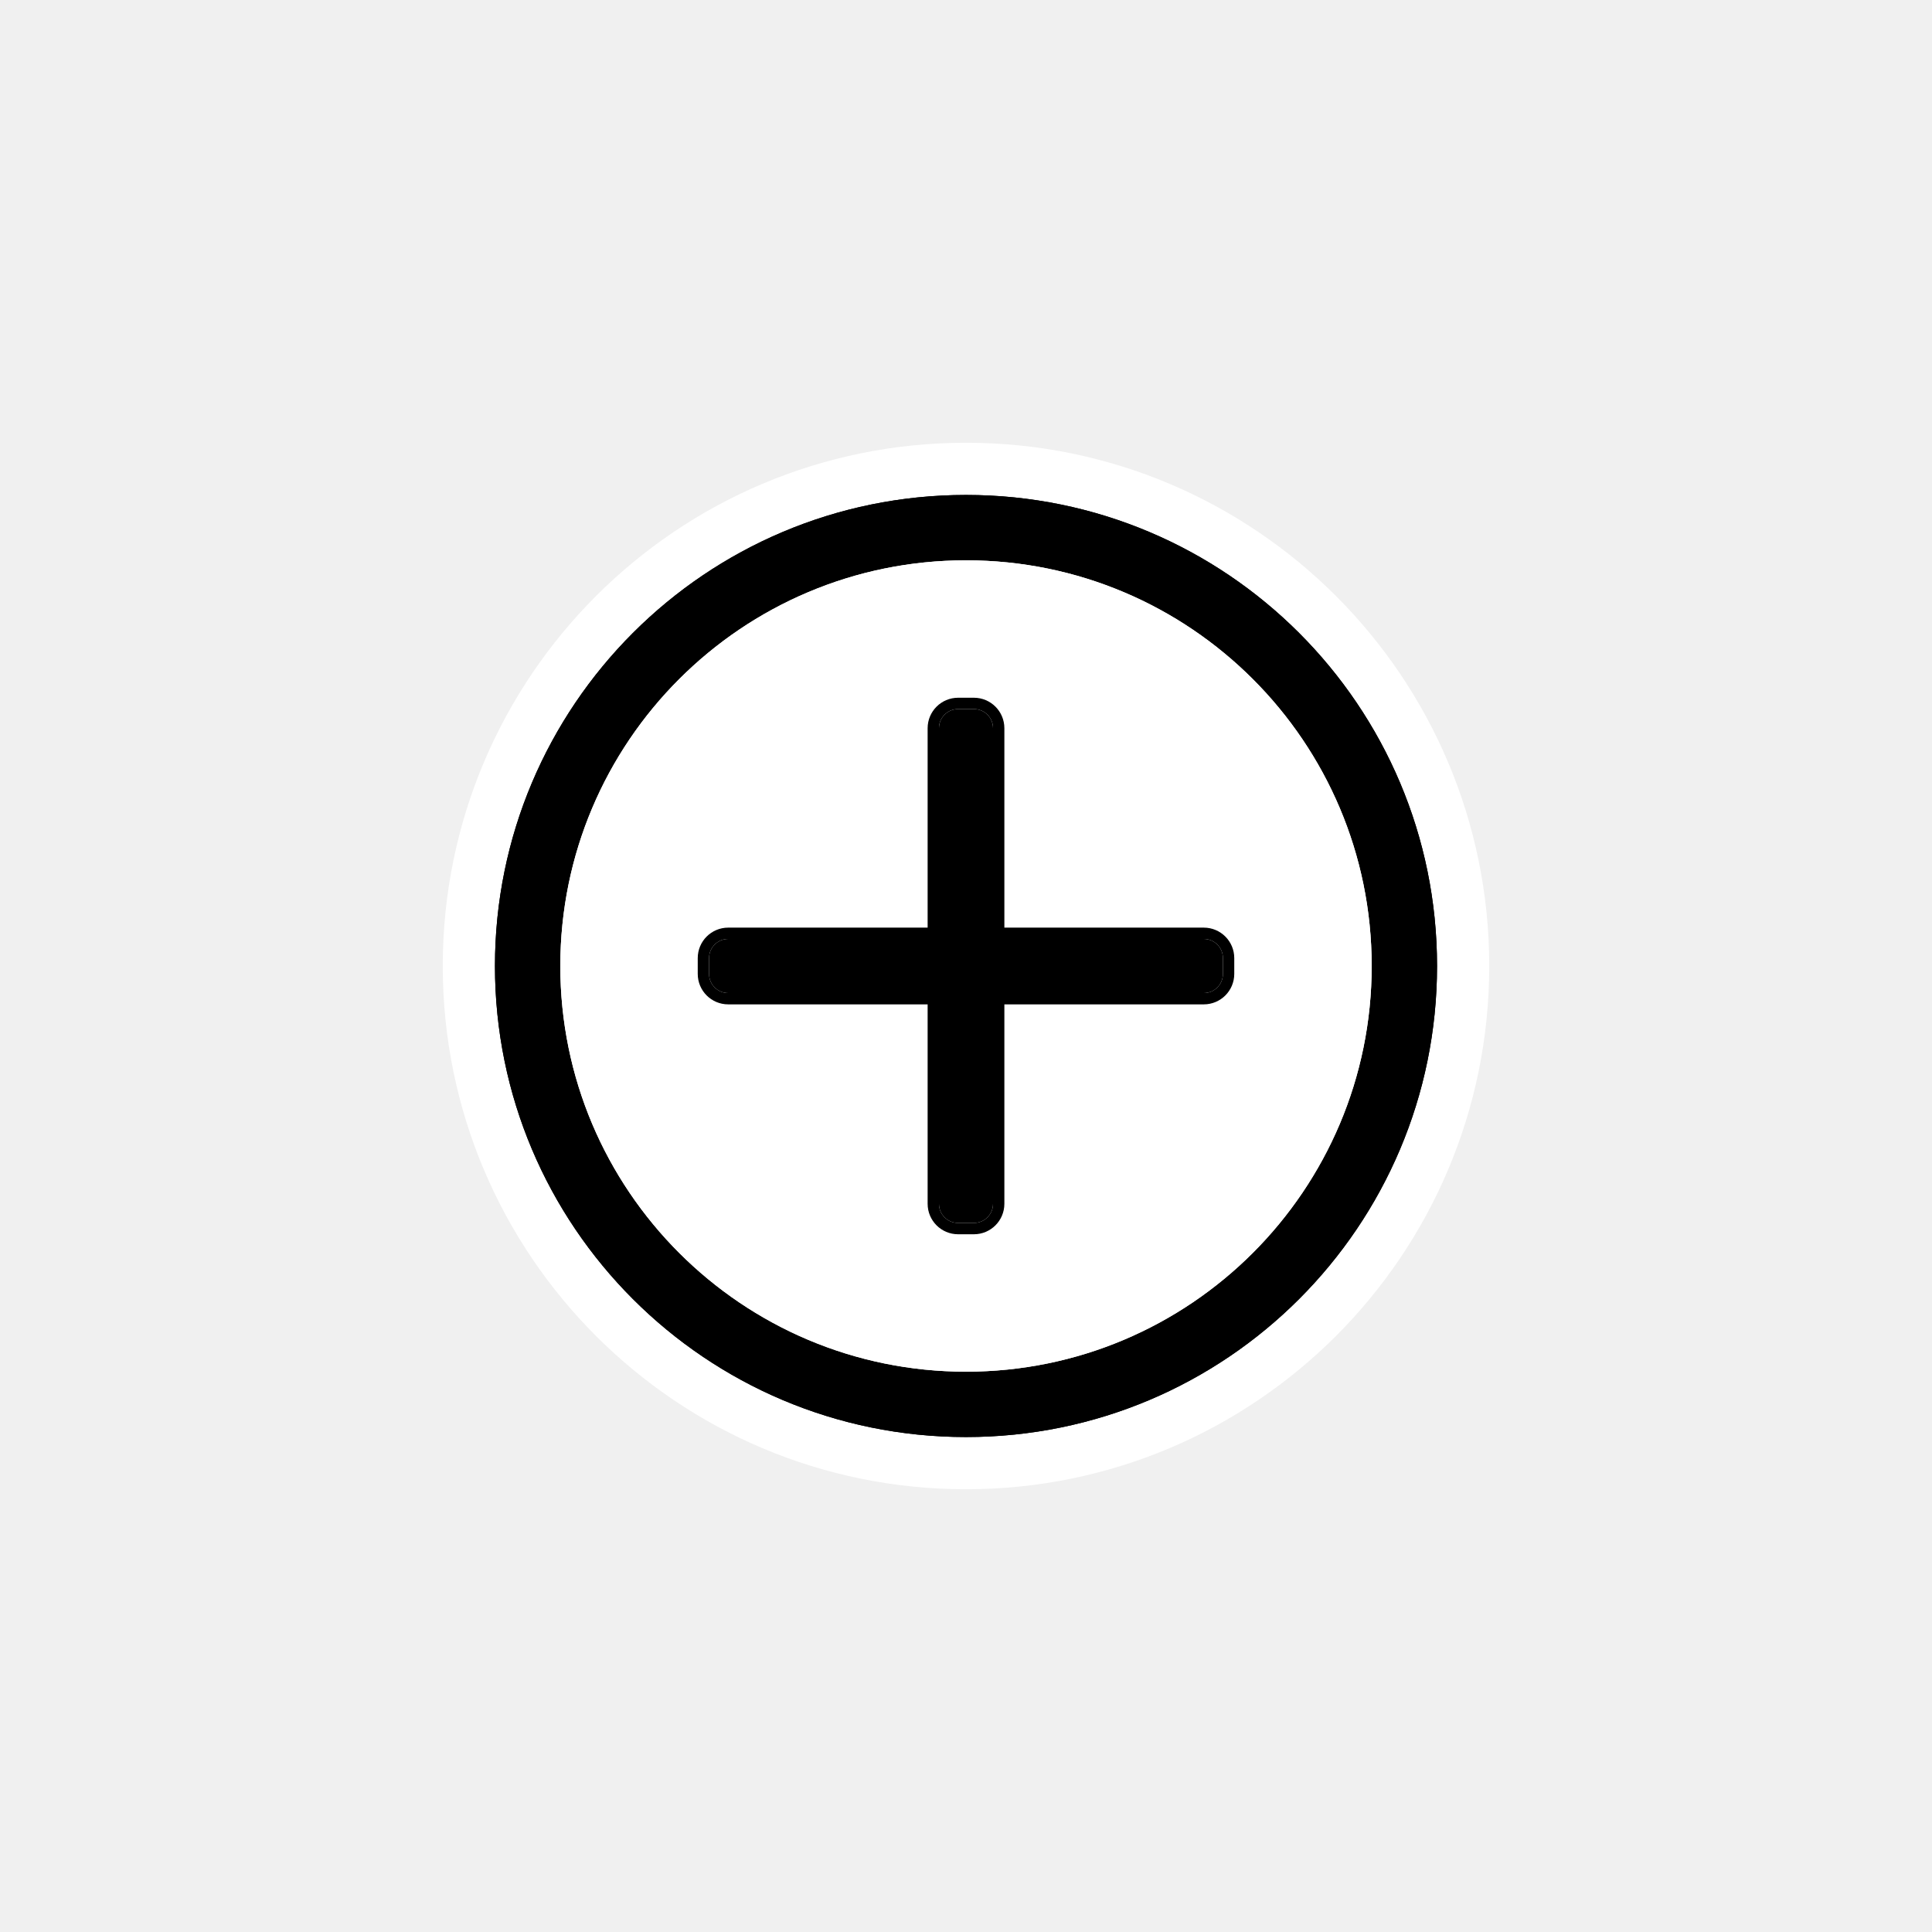
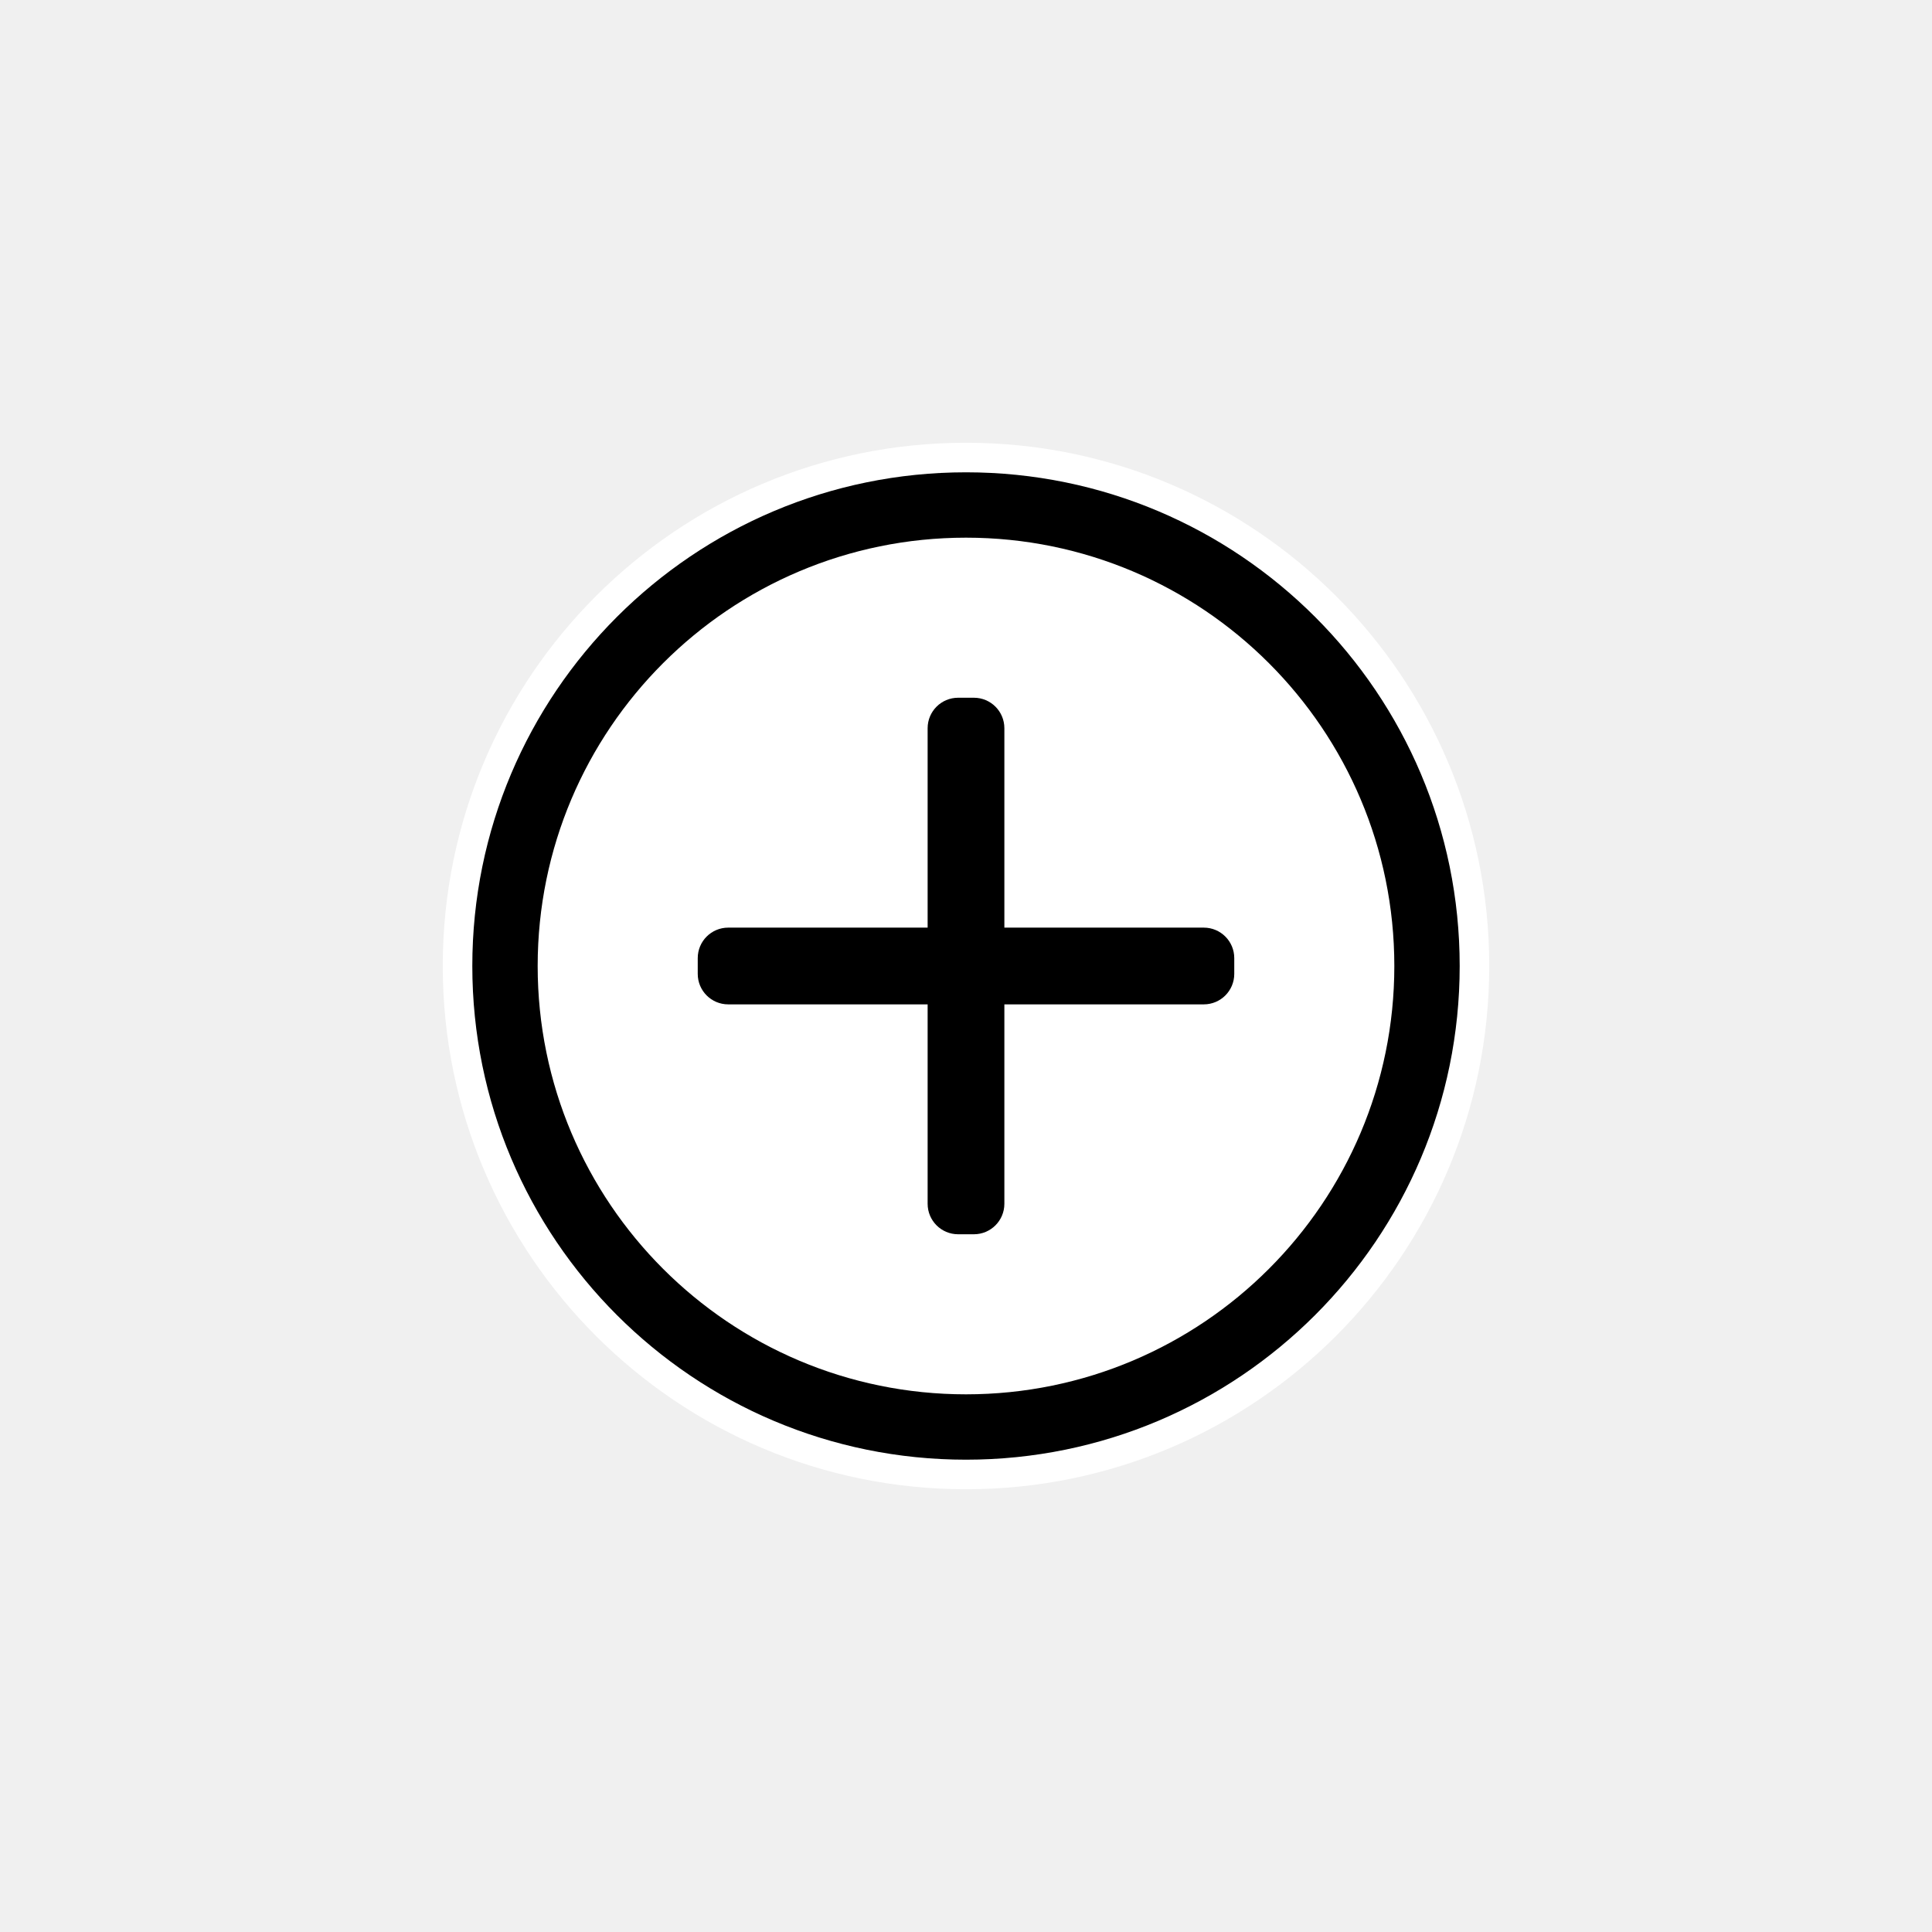
- <svg xmlns="http://www.w3.org/2000/svg" width="128pt" height="128pt" style="isolation:isolate" viewBox="0 0 128 128">
+ <svg xmlns="http://www.w3.org/2000/svg" width="128pt" height="128pt" viewBox="0 0 128 128">
  <defs>
    <clipPath id="e">
      <rect width="128" height="128" />
    </clipPath>
  </defs>
  <g clip-path="url(#e)">
    <clipPath id="f">
      <rect width="128" height="128" fill="#fff" />
    </clipPath>
    <g clip-path="url(#f)">
      <circle cx="64" cy="64" r="34.666" fill="#fff" vector-effect="non-scaling-stroke" />
-       <mask id="b">
-         <circle cx="64" cy="64" r="31.208" fill="#fff" vector-effect="non-scaling-stroke" />
-       </mask>
      <circle cx="64" cy="64" r="31.208" mask="url(#b)" stroke="#000" stroke-width="4" vector-effect="non-scaling-stroke" />
      <circle cx="64" cy="64" r="31.208" vector-effect="non-scaling-stroke" />
-       <mask id="a">
-         <circle cx="64" cy="64" r="26.878" fill="#fff" vector-effect="non-scaling-stroke" />
-       </mask>
      <circle cx="64" cy="64" r="26.878" fill="#fff" mask="url(#a)" stroke="#fff" stroke-width="4" vector-effect="non-scaling-stroke" />
      <circle cx="64" cy="64" r="26.878" fill="#fff" vector-effect="non-scaling-stroke" />
      <path d="m48.244 62.208h31.512c0.699 0 1.267 0.568 1.267 1.267v1.05c0 0.699-0.568 1.267-1.267 1.267h-31.512c-0.699 0-1.267-0.568-1.267-1.267v-1.05c0-0.699 0.568-1.267 1.267-1.267z" />
-       <mask id="d" x="-200%" y="-200%" width="400%" height="400%">
-         <rect x="-200%" y="-200%" width="400%" height="400%" fill="#fff" />
-         <path d="m48.244 62.208h31.512c0.699 0 1.267 0.568 1.267 1.267v1.05c0 0.699-0.568 1.267-1.267 1.267h-31.512c-0.699 0-1.267-0.568-1.267-1.267v-1.05c0-0.699 0.568-1.267 1.267-1.267z" />
-       </mask>
-       <path d="m48.244 62.208h31.512c0.699 0 1.267 0.568 1.267 1.267v1.05c0 0.699-0.568 1.267-1.267 1.267h-31.512c-0.699 0-1.267-0.568-1.267-1.267v-1.05c0-0.699 0.568-1.267 1.267-1.267z" fill="none" mask="url(#d)" stroke="#000" stroke-linecap="square" stroke-miterlimit="2" stroke-width="2" vector-effect="non-scaling-stroke" />
-       <path d="m48.244 62.208h31.512c0.699 0 1.267 0.568 1.267 1.267v1.05c0 0.699-0.568 1.267-1.267 1.267h-31.512c-0.699 0-1.267-0.568-1.267-1.267v-1.05c0-0.699 0.568-1.267 1.267-1.267z" fill="none" />
-       <path d="m62.208 79.756v-31.512c0-0.699 0.568-1.267 1.267-1.267h1.05c0.699 0 1.267 0.568 1.267 1.267v31.512c0 0.699-0.568 1.267-1.267 1.267h-1.05c-0.699 0-1.267-0.568-1.267-1.267z" />
-       <mask id="c" x="-200%" y="-200%" width="400%" height="400%">
-         <rect x="-200%" y="-200%" width="400%" height="400%" fill="#fff" />
-         <path d="m62.208 79.756v-31.512c0-0.699 0.568-1.267 1.267-1.267h1.05c0.699 0 1.267 0.568 1.267 1.267v31.512c0 0.699-0.568 1.267-1.267 1.267h-1.05c-0.699 0-1.267-0.568-1.267-1.267z" />
-       </mask>
-       <path d="m62.208 79.756v-31.512c0-0.699 0.568-1.267 1.267-1.267h1.05c0.699 0 1.267 0.568 1.267 1.267v31.512c0 0.699-0.568 1.267-1.267 1.267h-1.05c-0.699 0-1.267-0.568-1.267-1.267z" fill="none" mask="url(#c)" stroke="#000" stroke-linecap="square" stroke-miterlimit="2" stroke-width="2" vector-effect="non-scaling-stroke" />
-       <path d="m62.208 79.756v-31.512c0-0.699 0.568-1.267 1.267-1.267h1.05c0.699 0 1.267 0.568 1.267 1.267v31.512c0 0.699-0.568 1.267-1.267 1.267h-1.05c-0.699 0-1.267-0.568-1.267-1.267z" fill="none" />
+       <path d="m48.244 62.208h31.512c0.699 0 1.267 0.568 1.267 1.267v1.05c0 0.699-0.568 1.267-1.267 1.267h-31.512c-0.699 0-1.267-0.568-1.267-1.267v-1.05c0-0.699 0.568-1.267 1.267-1.267z" fill="#000" stroke="#000" stroke-linecap="square" stroke-miterlimit="2" stroke-width="2" vector-effect="non-scaling-stroke" />
+       <path d="m62.208 79.756v-31.512c0-0.699 0.568-1.267 1.267-1.267h1.05c0.699 0 1.267 0.568 1.267 1.267v31.512c0 0.699-0.568 1.267-1.267 1.267h-1.05c-0.699 0-1.267-0.568-1.267-1.267z" fill="#000" stroke="#000" stroke-linecap="square" stroke-miterlimit="2" stroke-width="2" vector-effect="non-scaling-stroke" />
    </g>
  </g>
</svg>
